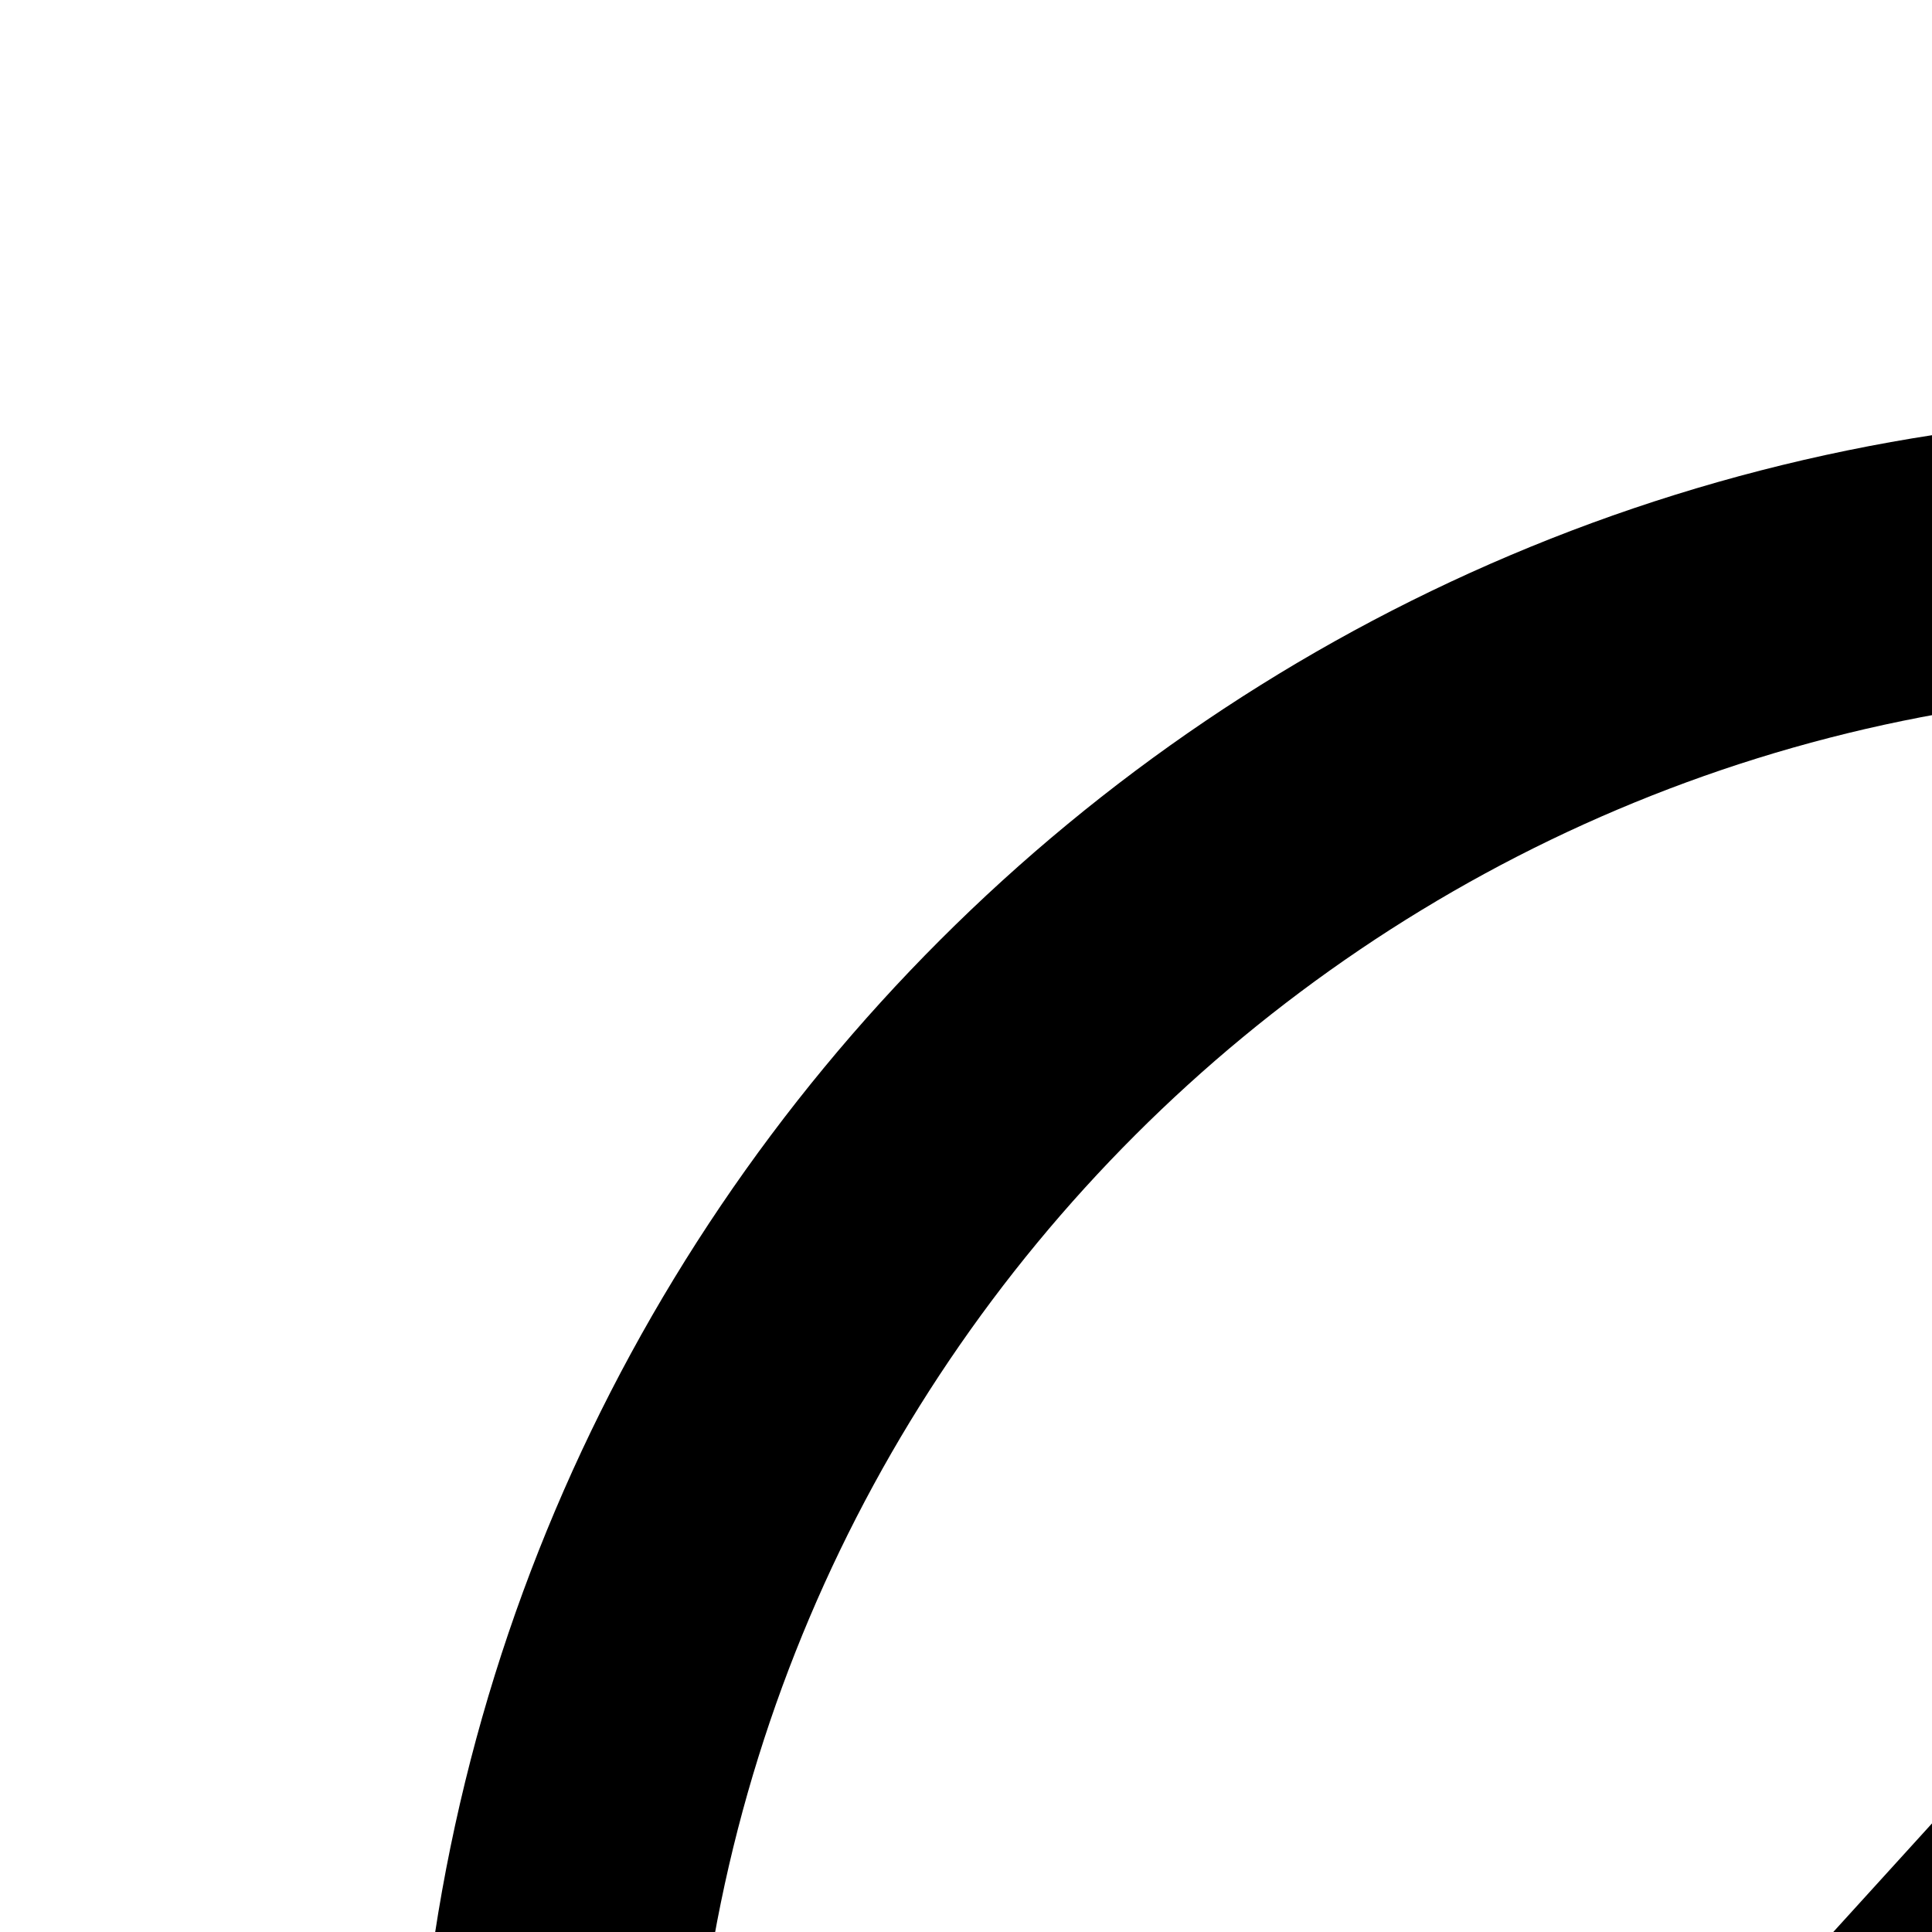
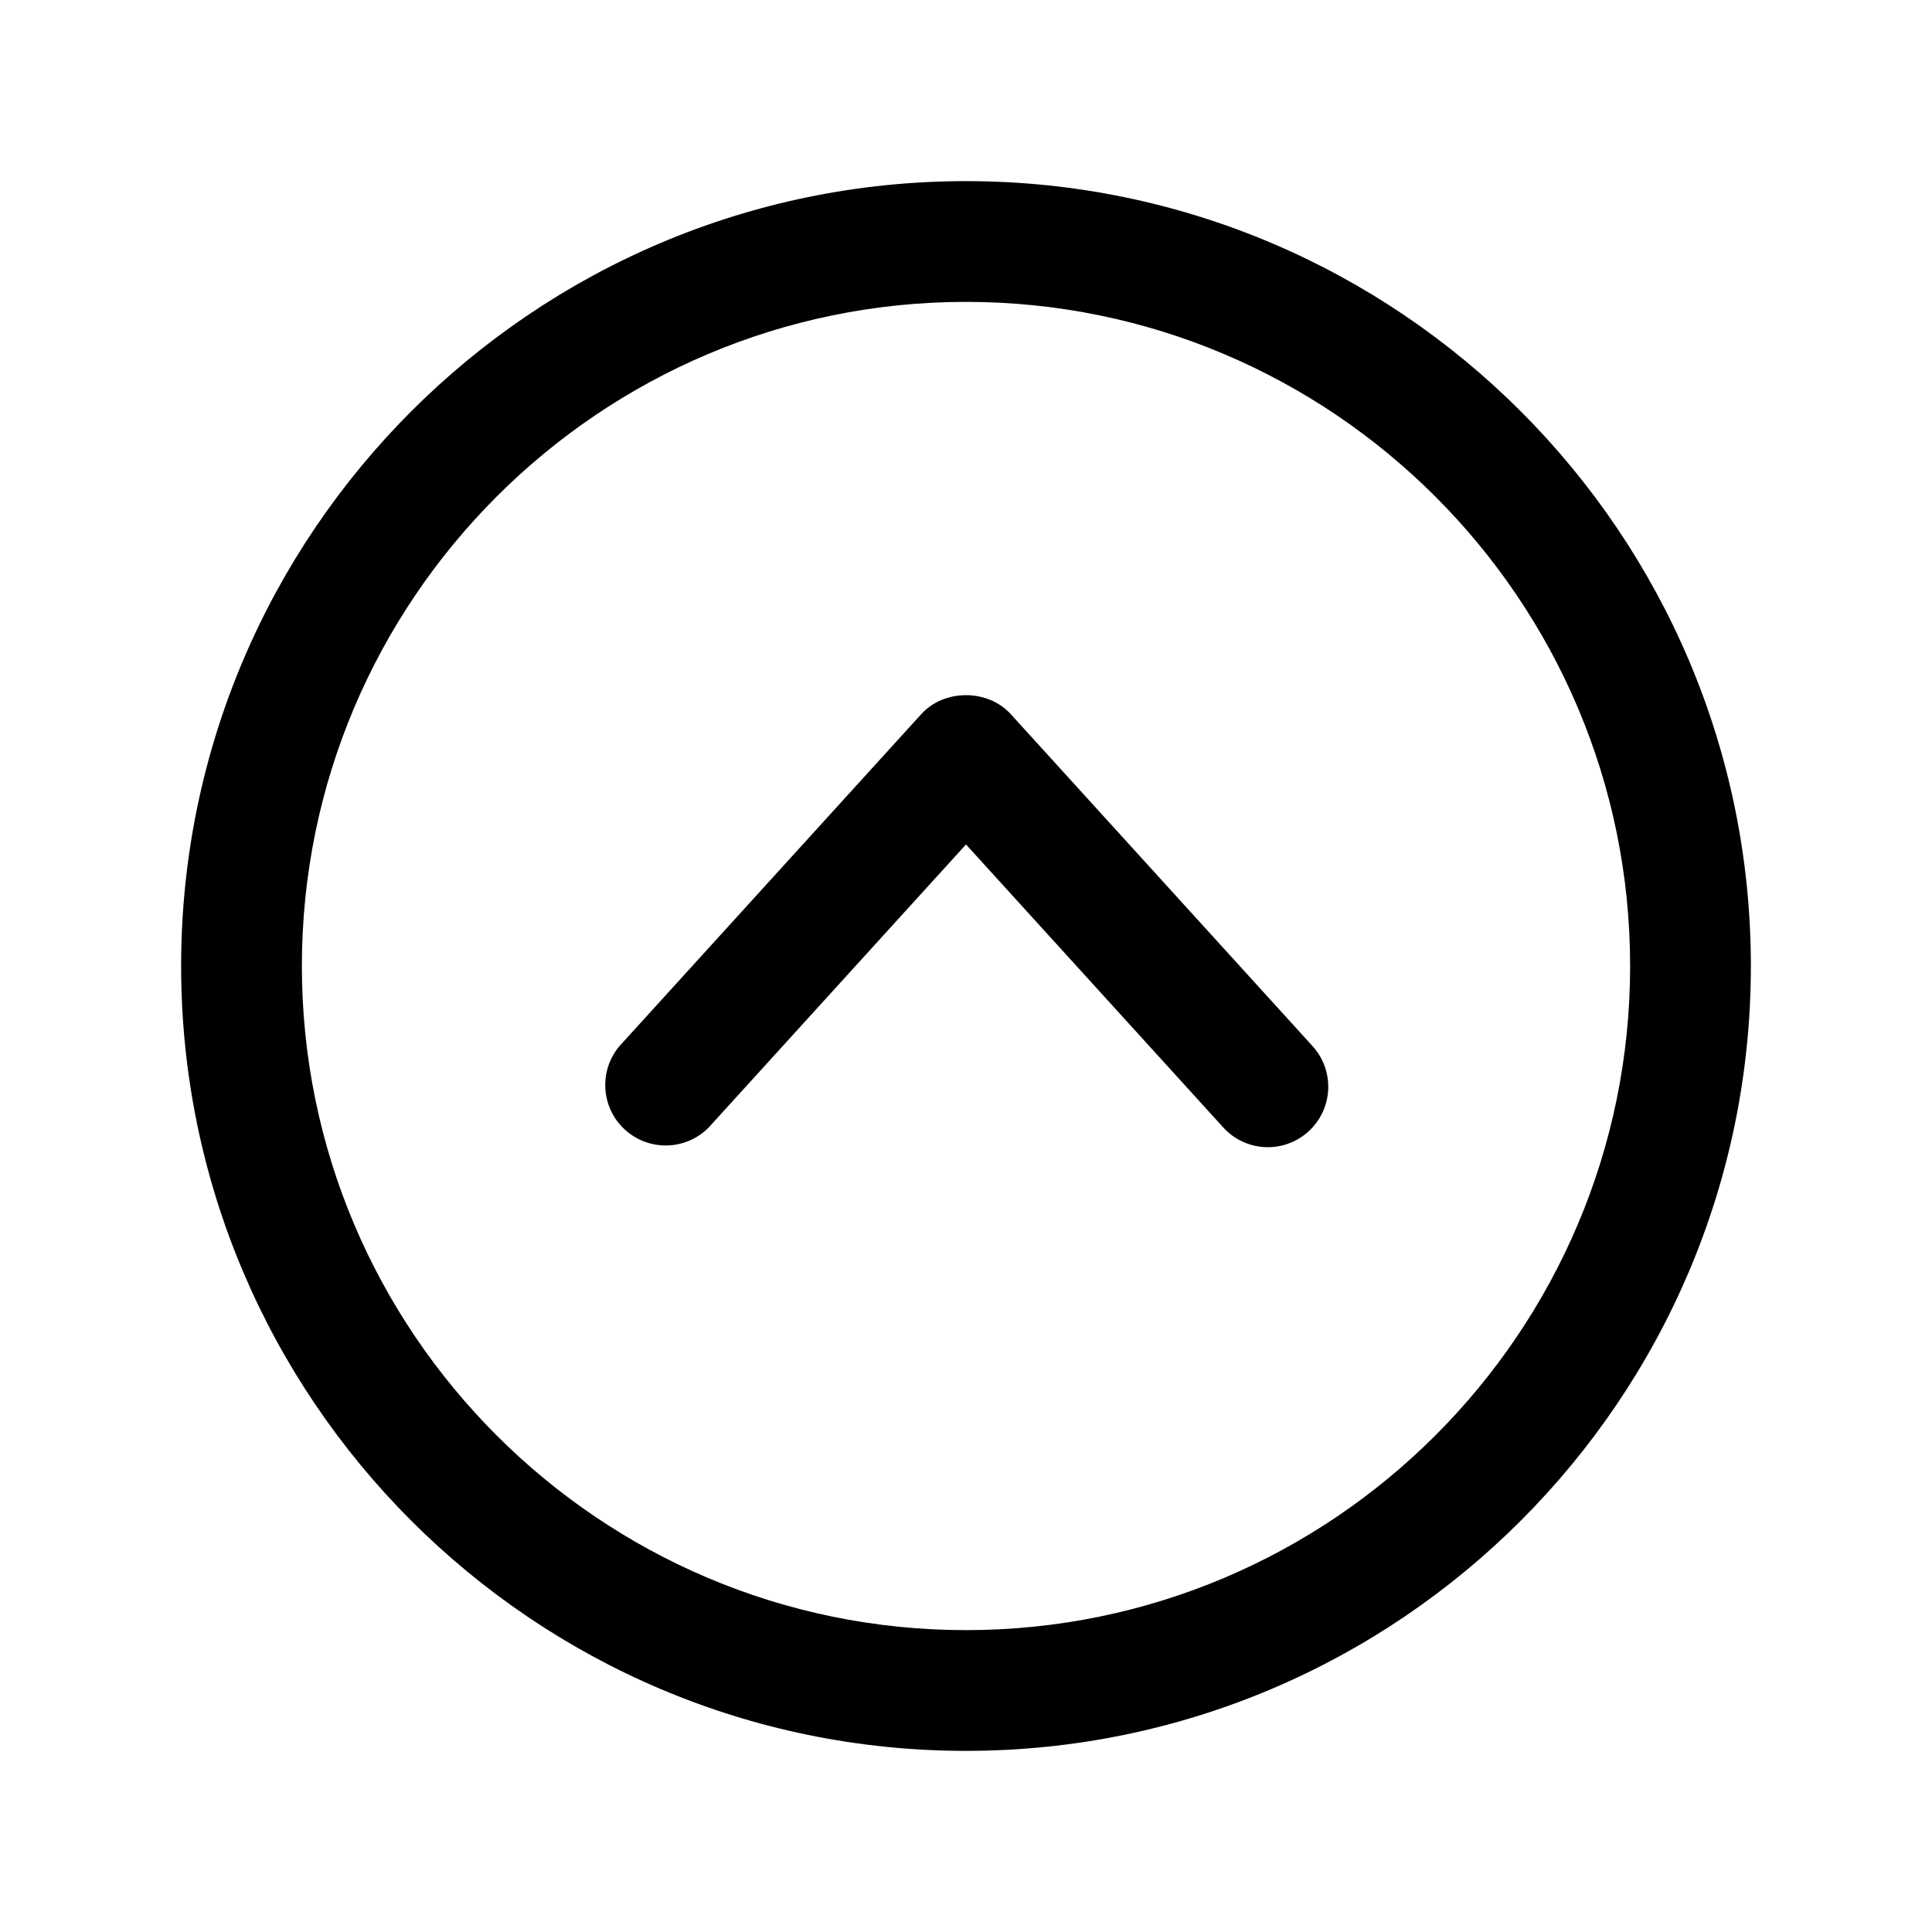
- <svg xmlns="http://www.w3.org/2000/svg" width="14" height="14">
+ <svg xmlns="http://www.w3.org/2000/svg" width="32" height="32">
  <path d="M21.673 18.74a1.001 1.001 0 0 0 .067-1.413l-5-5.5c-.38-.417-1.101-.417-1.48 0l-5 5.5a1.001 1.001 0 0 0 1.48 1.346L16 13.987l4.26 4.686a.998.998 0 0 0 1.413.067M16 5C9.935 5 5 9.935 5 16c0 6.066 4.935 11 11 11 6.066 0 11-4.934 11-11 0-6.065-4.934-11-11-11m0 24C8.832 29 3 23.169 3 16 3 8.832 8.832 3 16 3s13 5.832 13 13c0 7.169-5.832 13-13 13" />
</svg>
